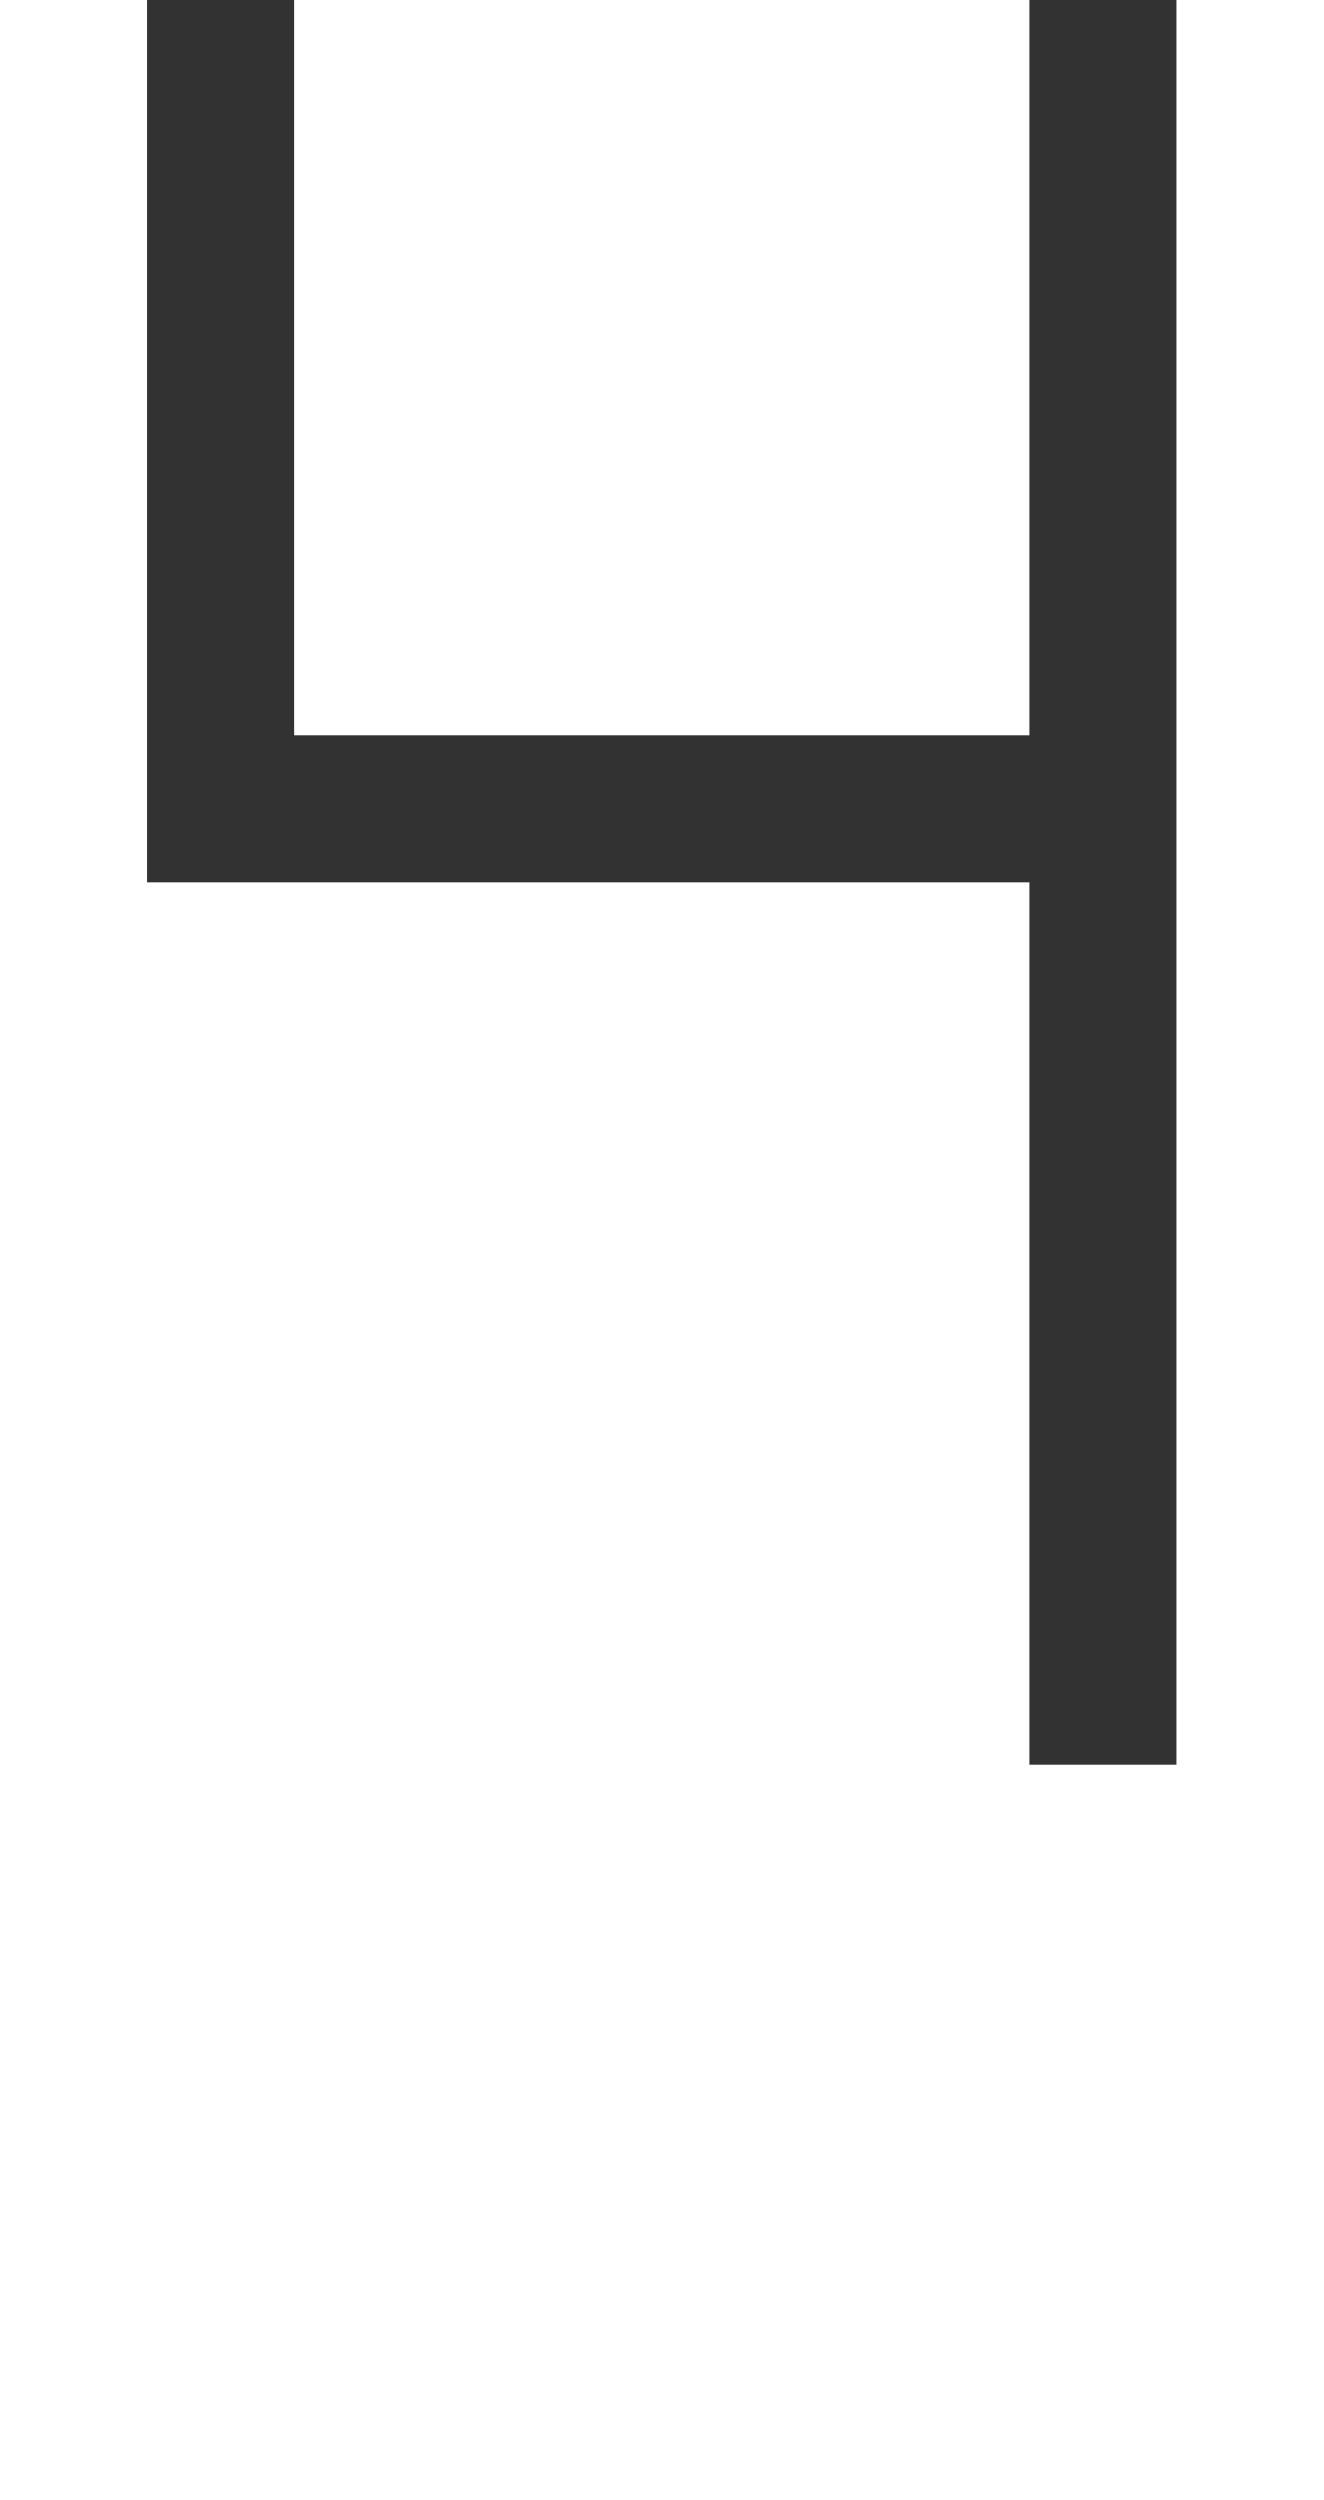
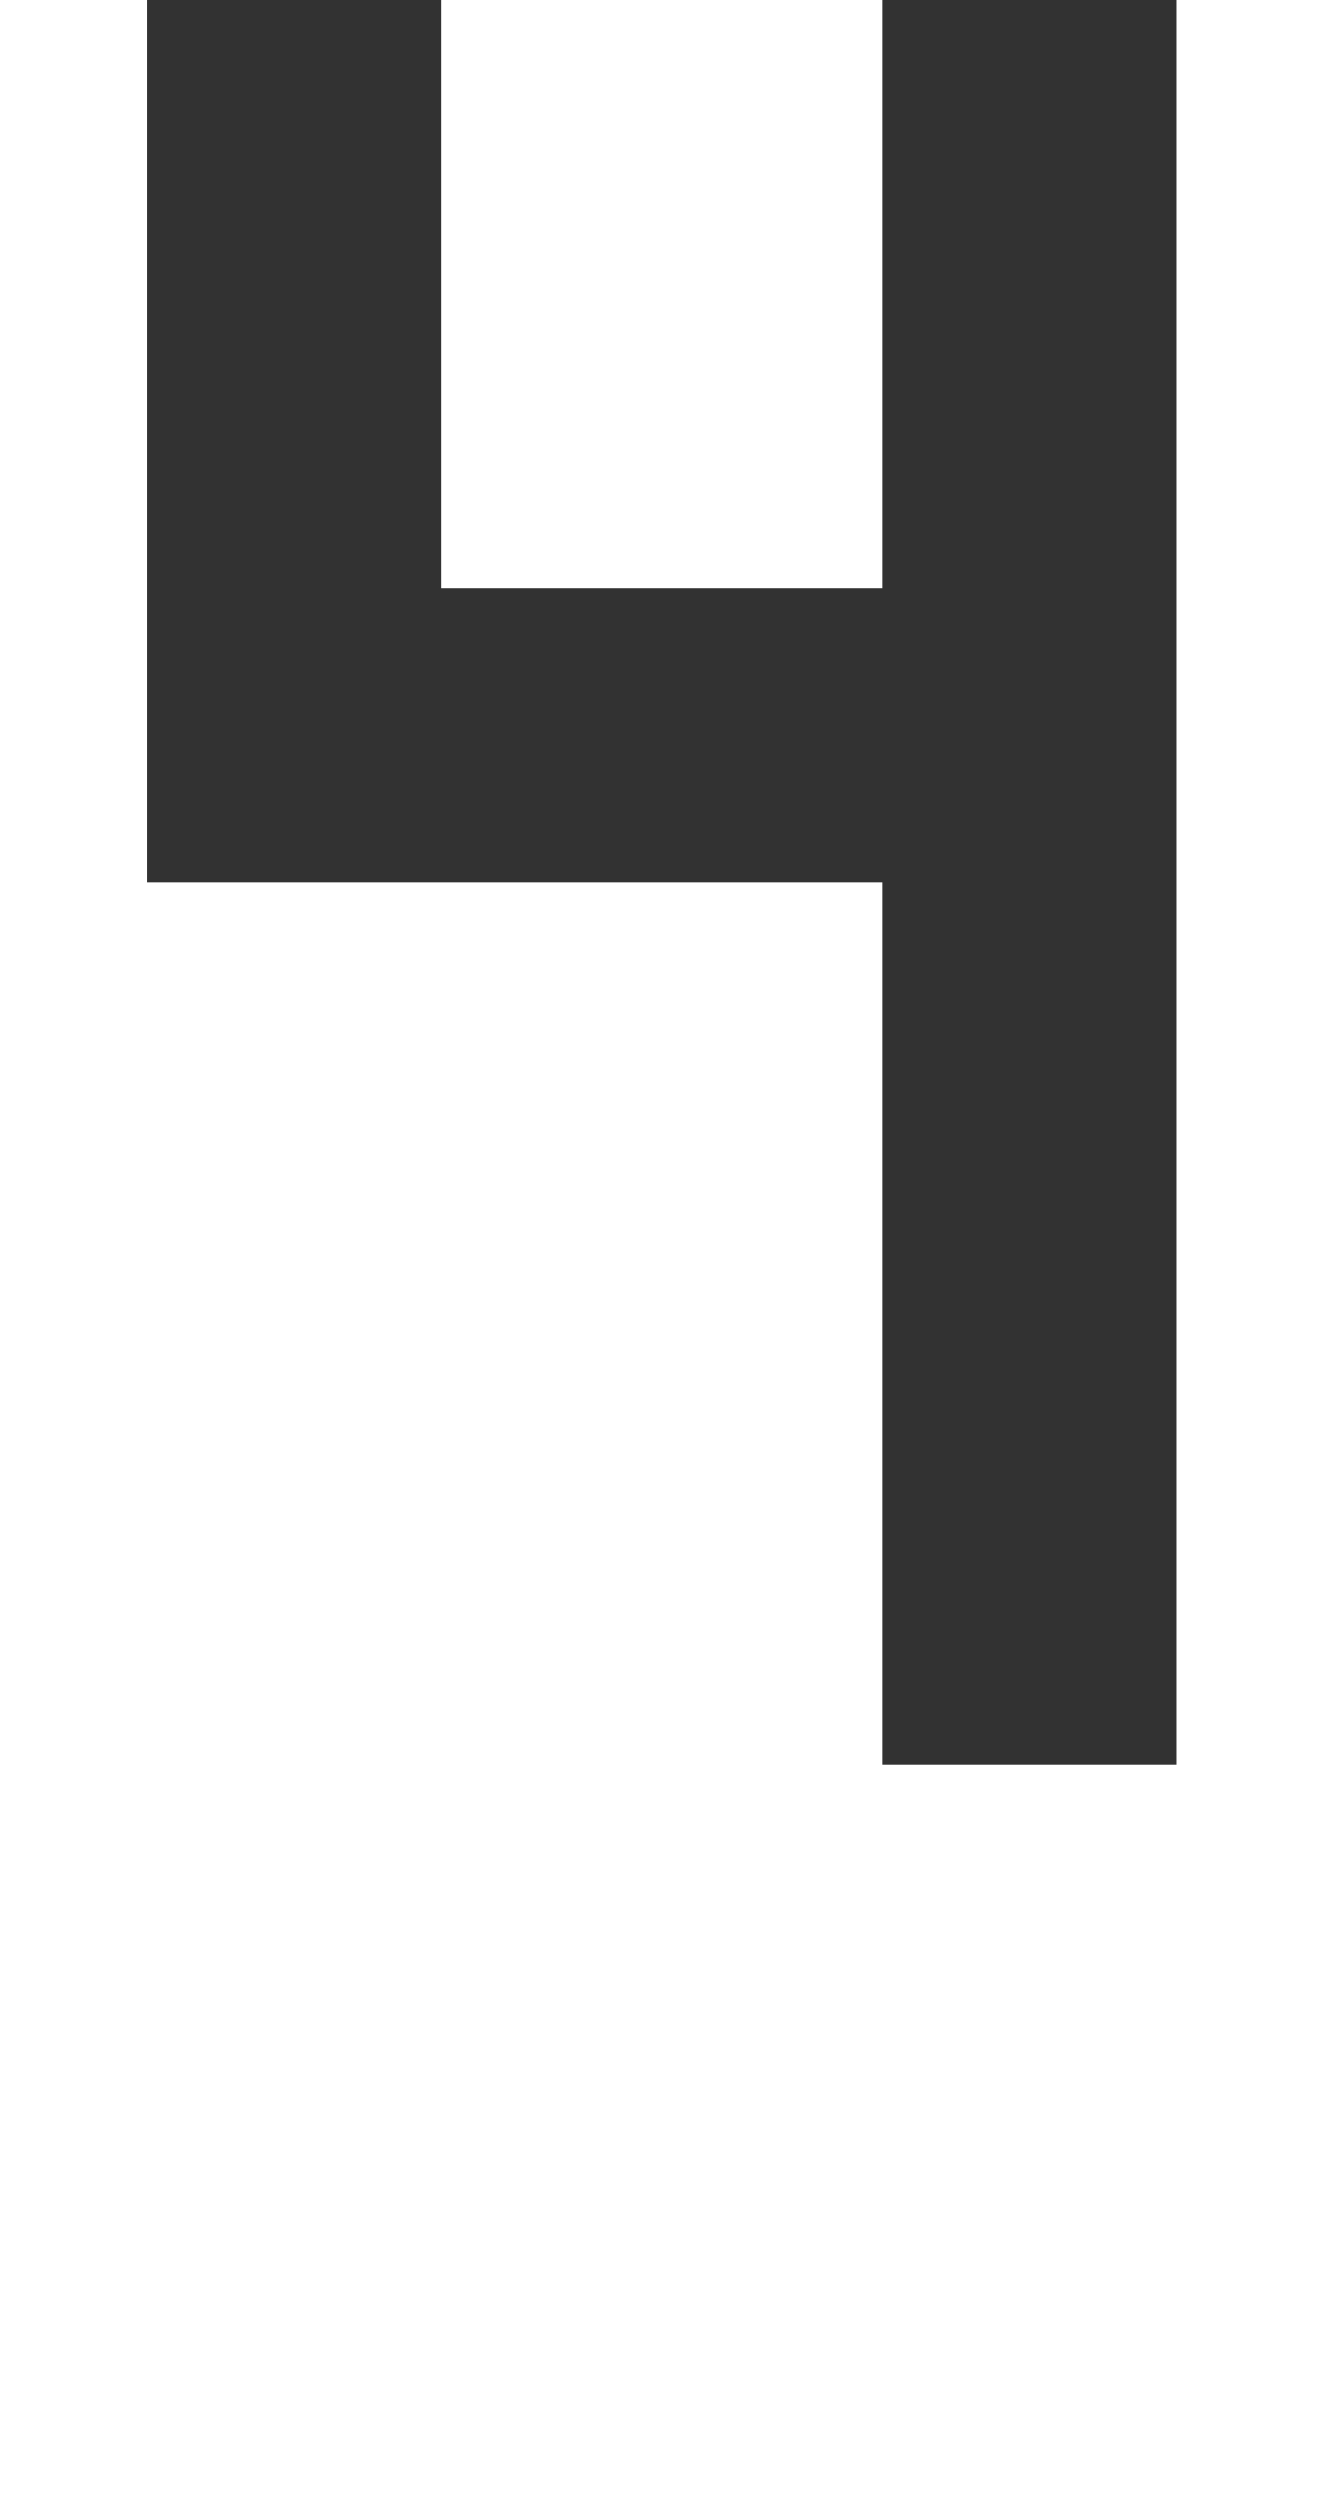
<svg xmlns="http://www.w3.org/2000/svg" width="144" height="272" viewBox="0 0 38.1 71.967" version="1.1" id="svg1">
  <defs id="defs1" />
  <g id="layer1">
-     <path id="path1" style="fill-opacity:0.804;stroke-width:0.823" d="m 4.233,-4.233 -3.9e-6,29.633 H 29.633 L 29.633,50.8 h 4.233 l 5e-6,-55.033 -4.233,0 -4e-6,25.4 H 8.467 l 3.9e-6,-25.4 z" />
+     <path id="path1" style="fill-opacity:0.804;stroke-width:0.823" d="m 4.233,-8.467 -4.2e-6,33.867 21.167,2e-6 -10e-7,25.4 8.467,-2e-6 5e-6,-59.267 h -8.467 l 0,25.4 H 12.7 l 0,-25.4 z" />
  </g>
</svg>
